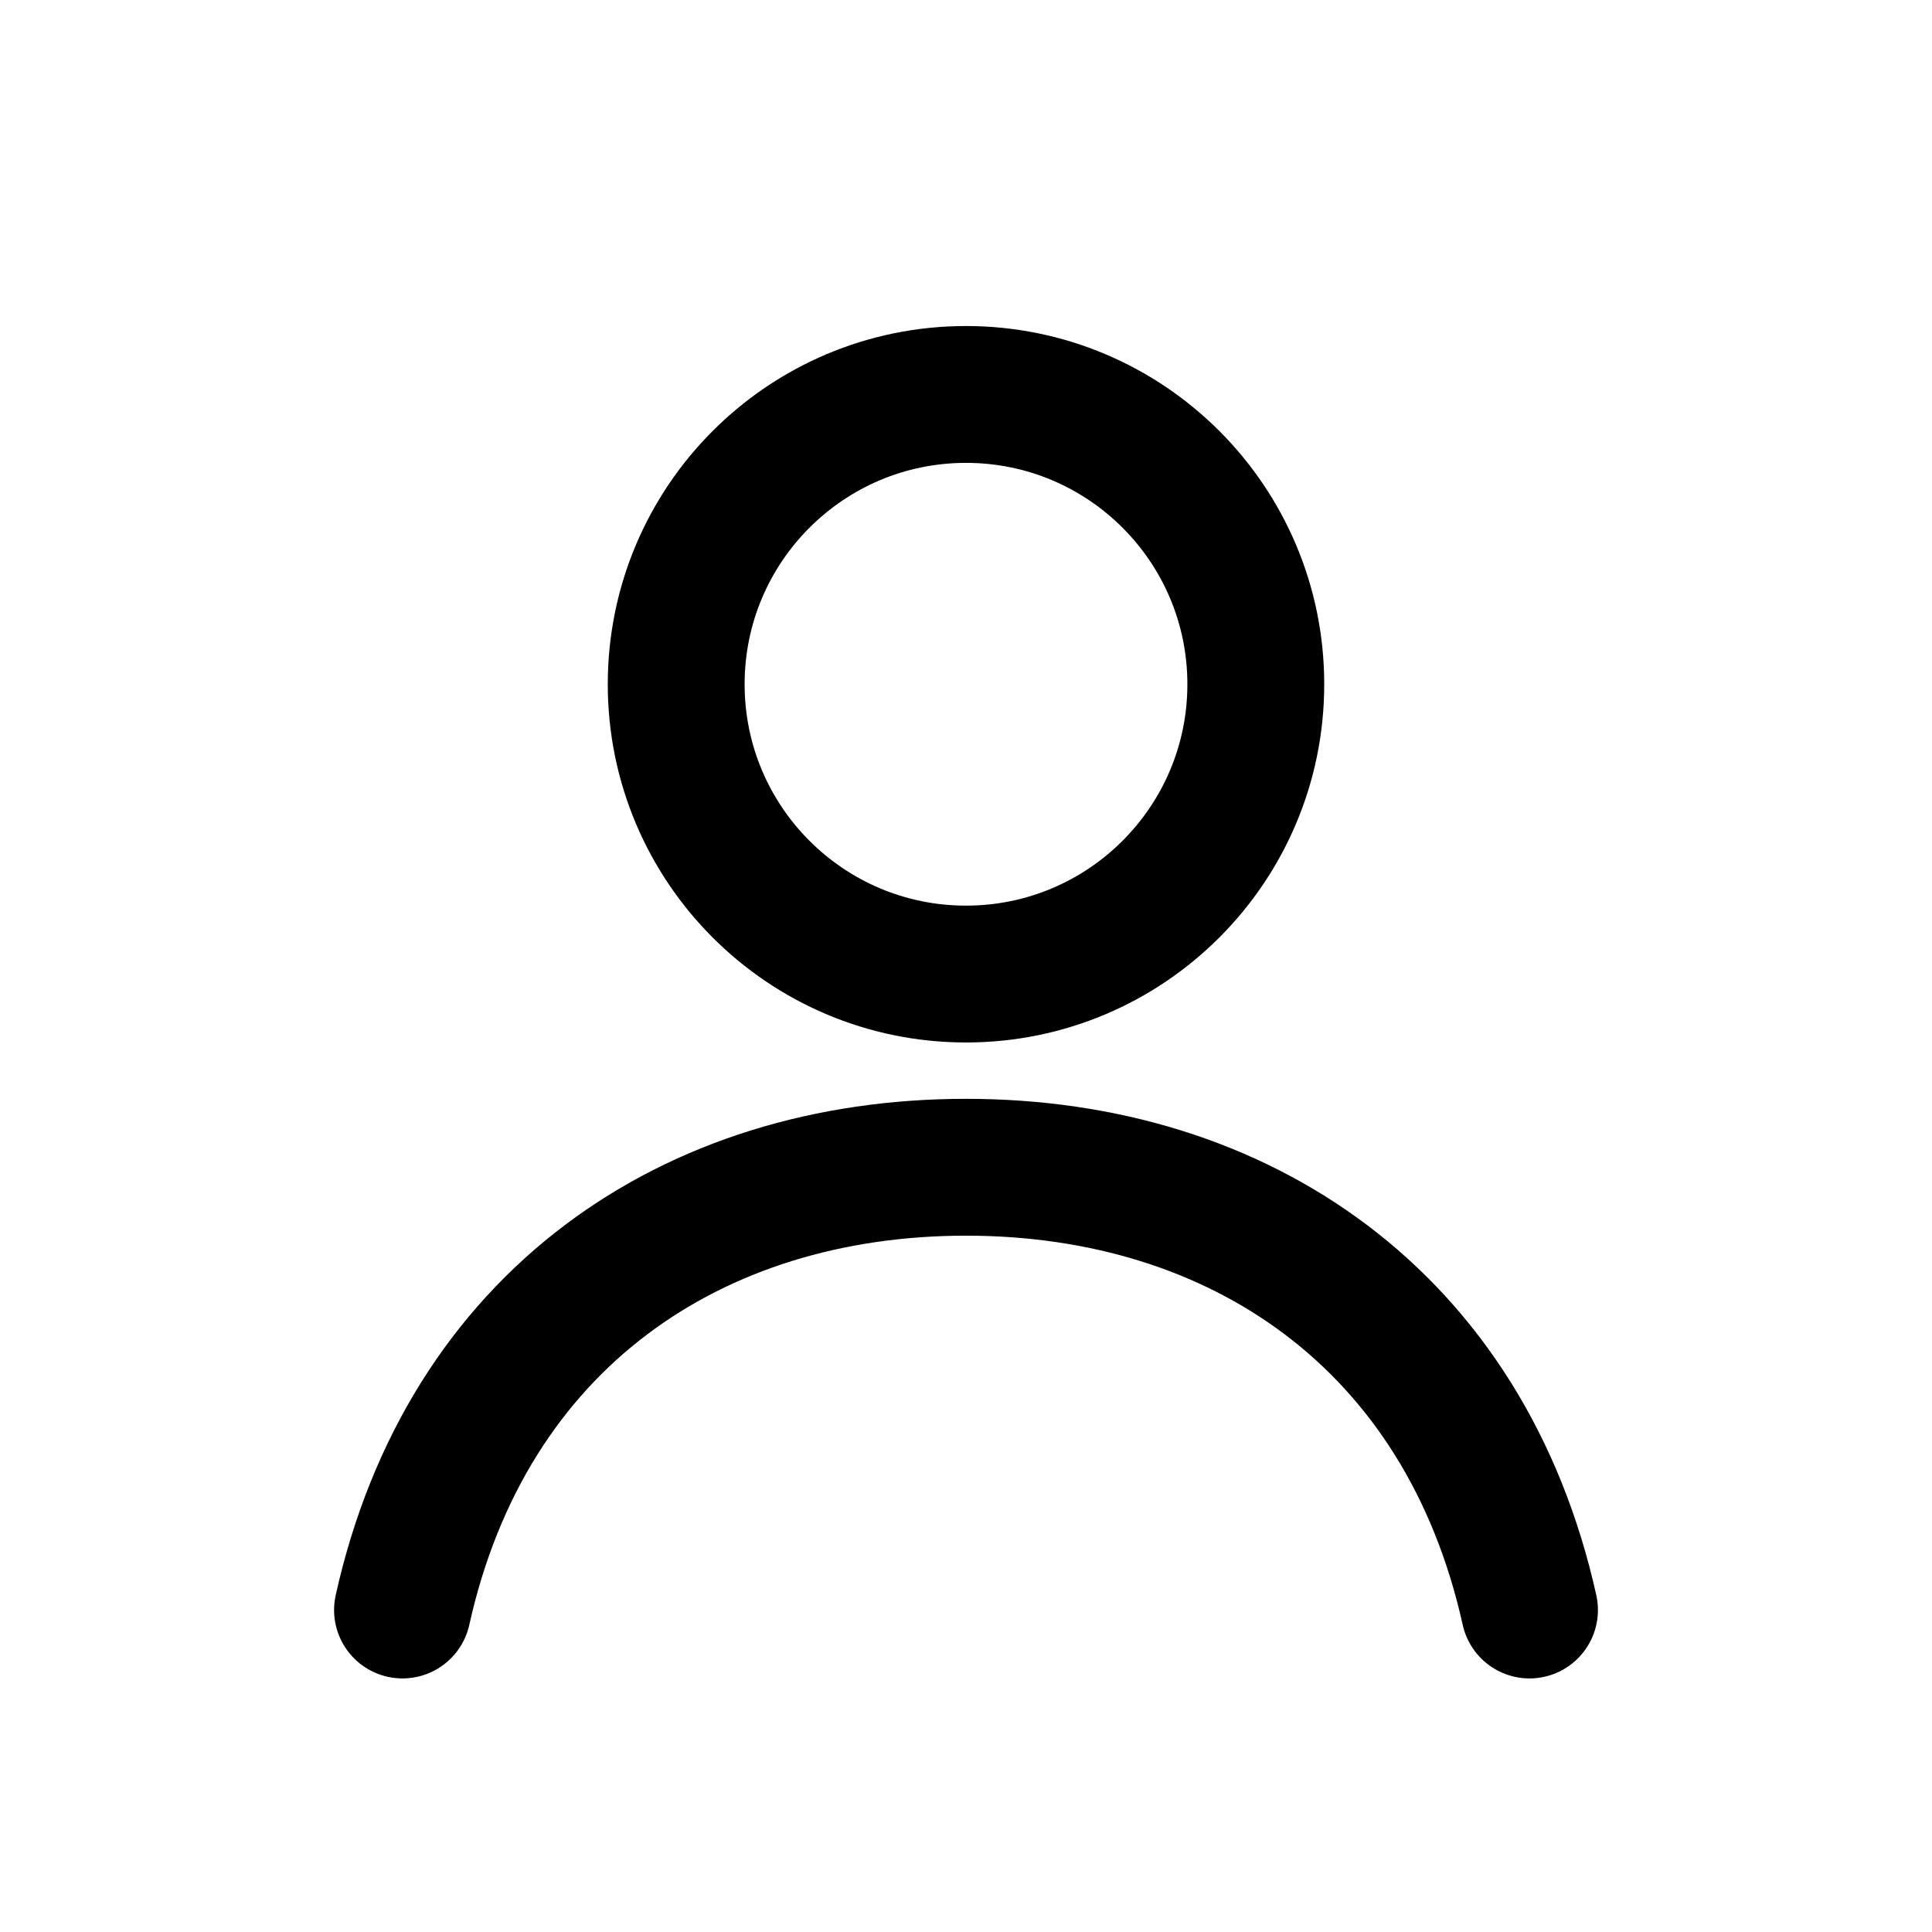
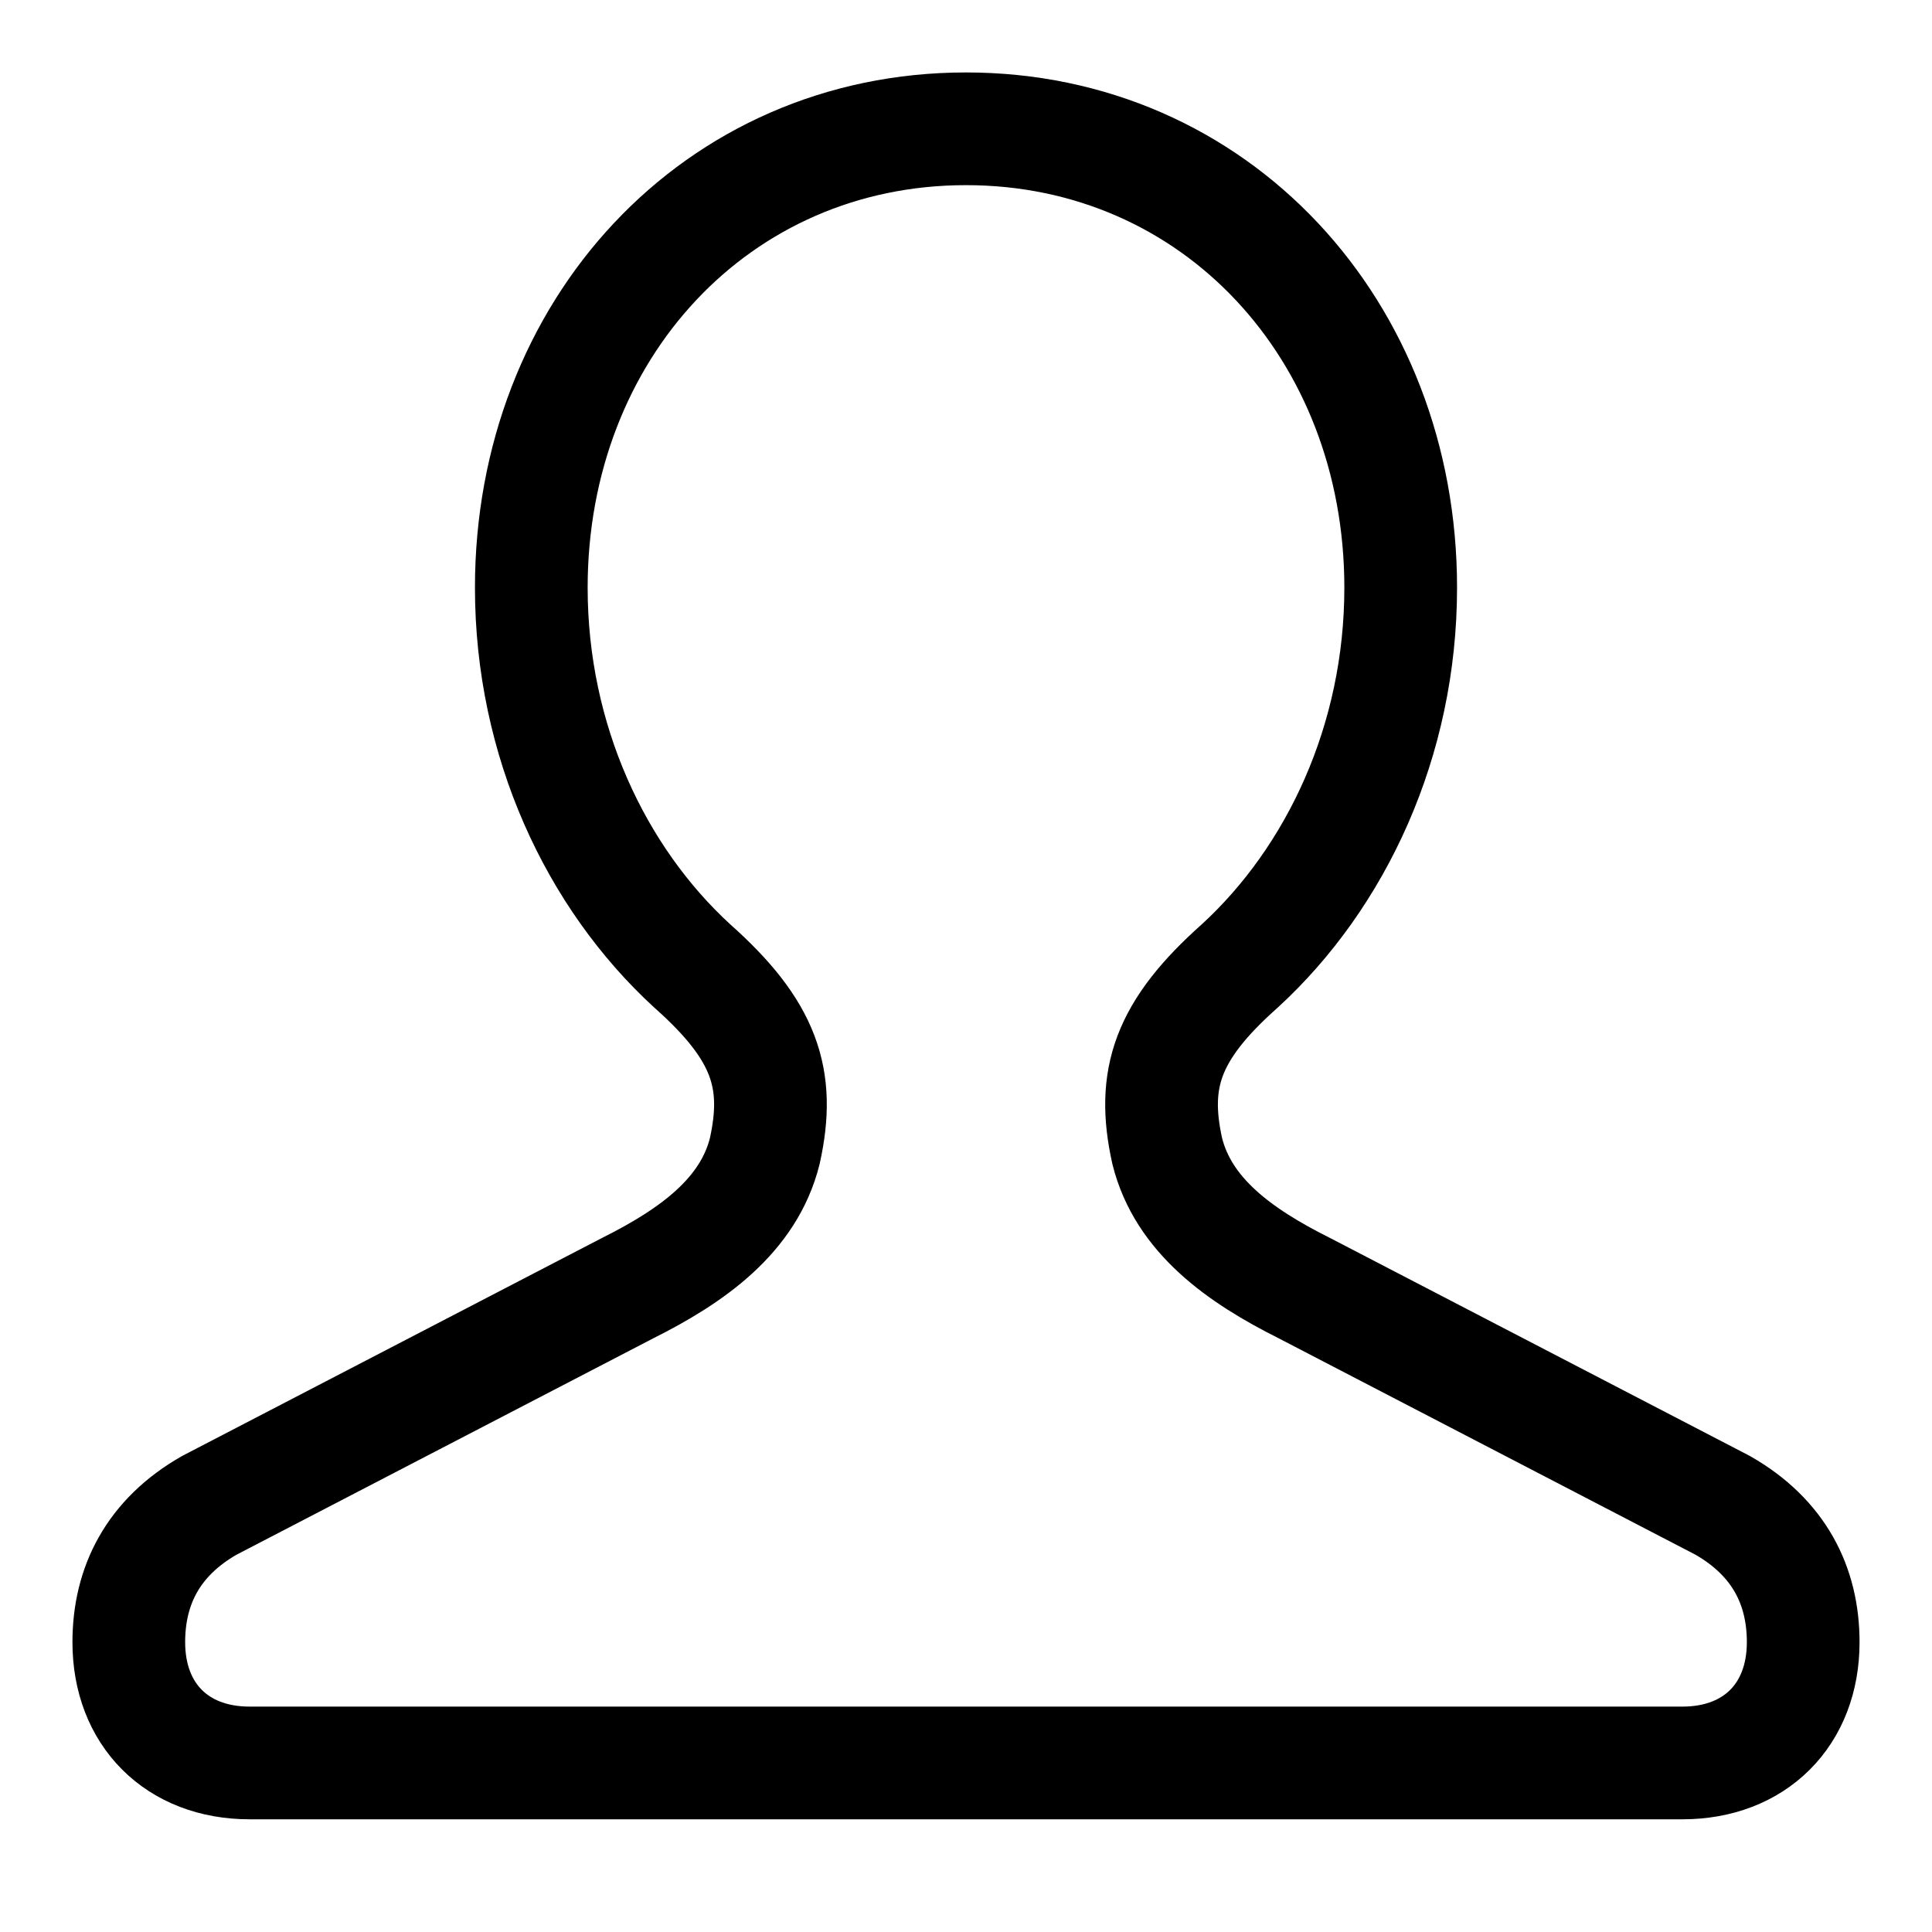
- <svg xmlns="http://www.w3.org/2000/svg" viewBox="0 0 24 24" fill="none" stroke="#000000" stroke-width="1.7" stroke-linecap="round" stroke-linejoin="round">
-   <circle cx="12" cy="8.5" r="3.6" />
-   <path d="M5 20c.8-3.6 3.6-5.5 7-5.5s6.2 1.9 7 5.5" />
+ <svg xmlns="http://www.w3.org/2000/svg" viewBox="0 0 24 24" fill="none" stroke="#000000" stroke-width="1.4" stroke-linecap="round" stroke-linejoin="round">
+   <path d="M12 1.6C8.9 1.6 6.6 4.1 6.6 7.3c0 1.9.8 3.6 2 4.7.9.8 1.1 1.4.9 2.3-.2.8-.9 1.3-1.7 1.7l-5.2 2.7c-.7.4-1 1-1 1.7 0 .9.6 1.5 1.5 1.5h17.8c.9 0 1.5-.6 1.5-1.5 0-.7-.3-1.3-1-1.7l-5.2-2.7c-.8-.4-1.5-.9-1.7-1.7-.2-.9 0-1.5.9-2.3 1.2-1.1 2-2.8 2-4.7 0-3.2-2.3-5.7-5.4-5.7z" />
</svg>
